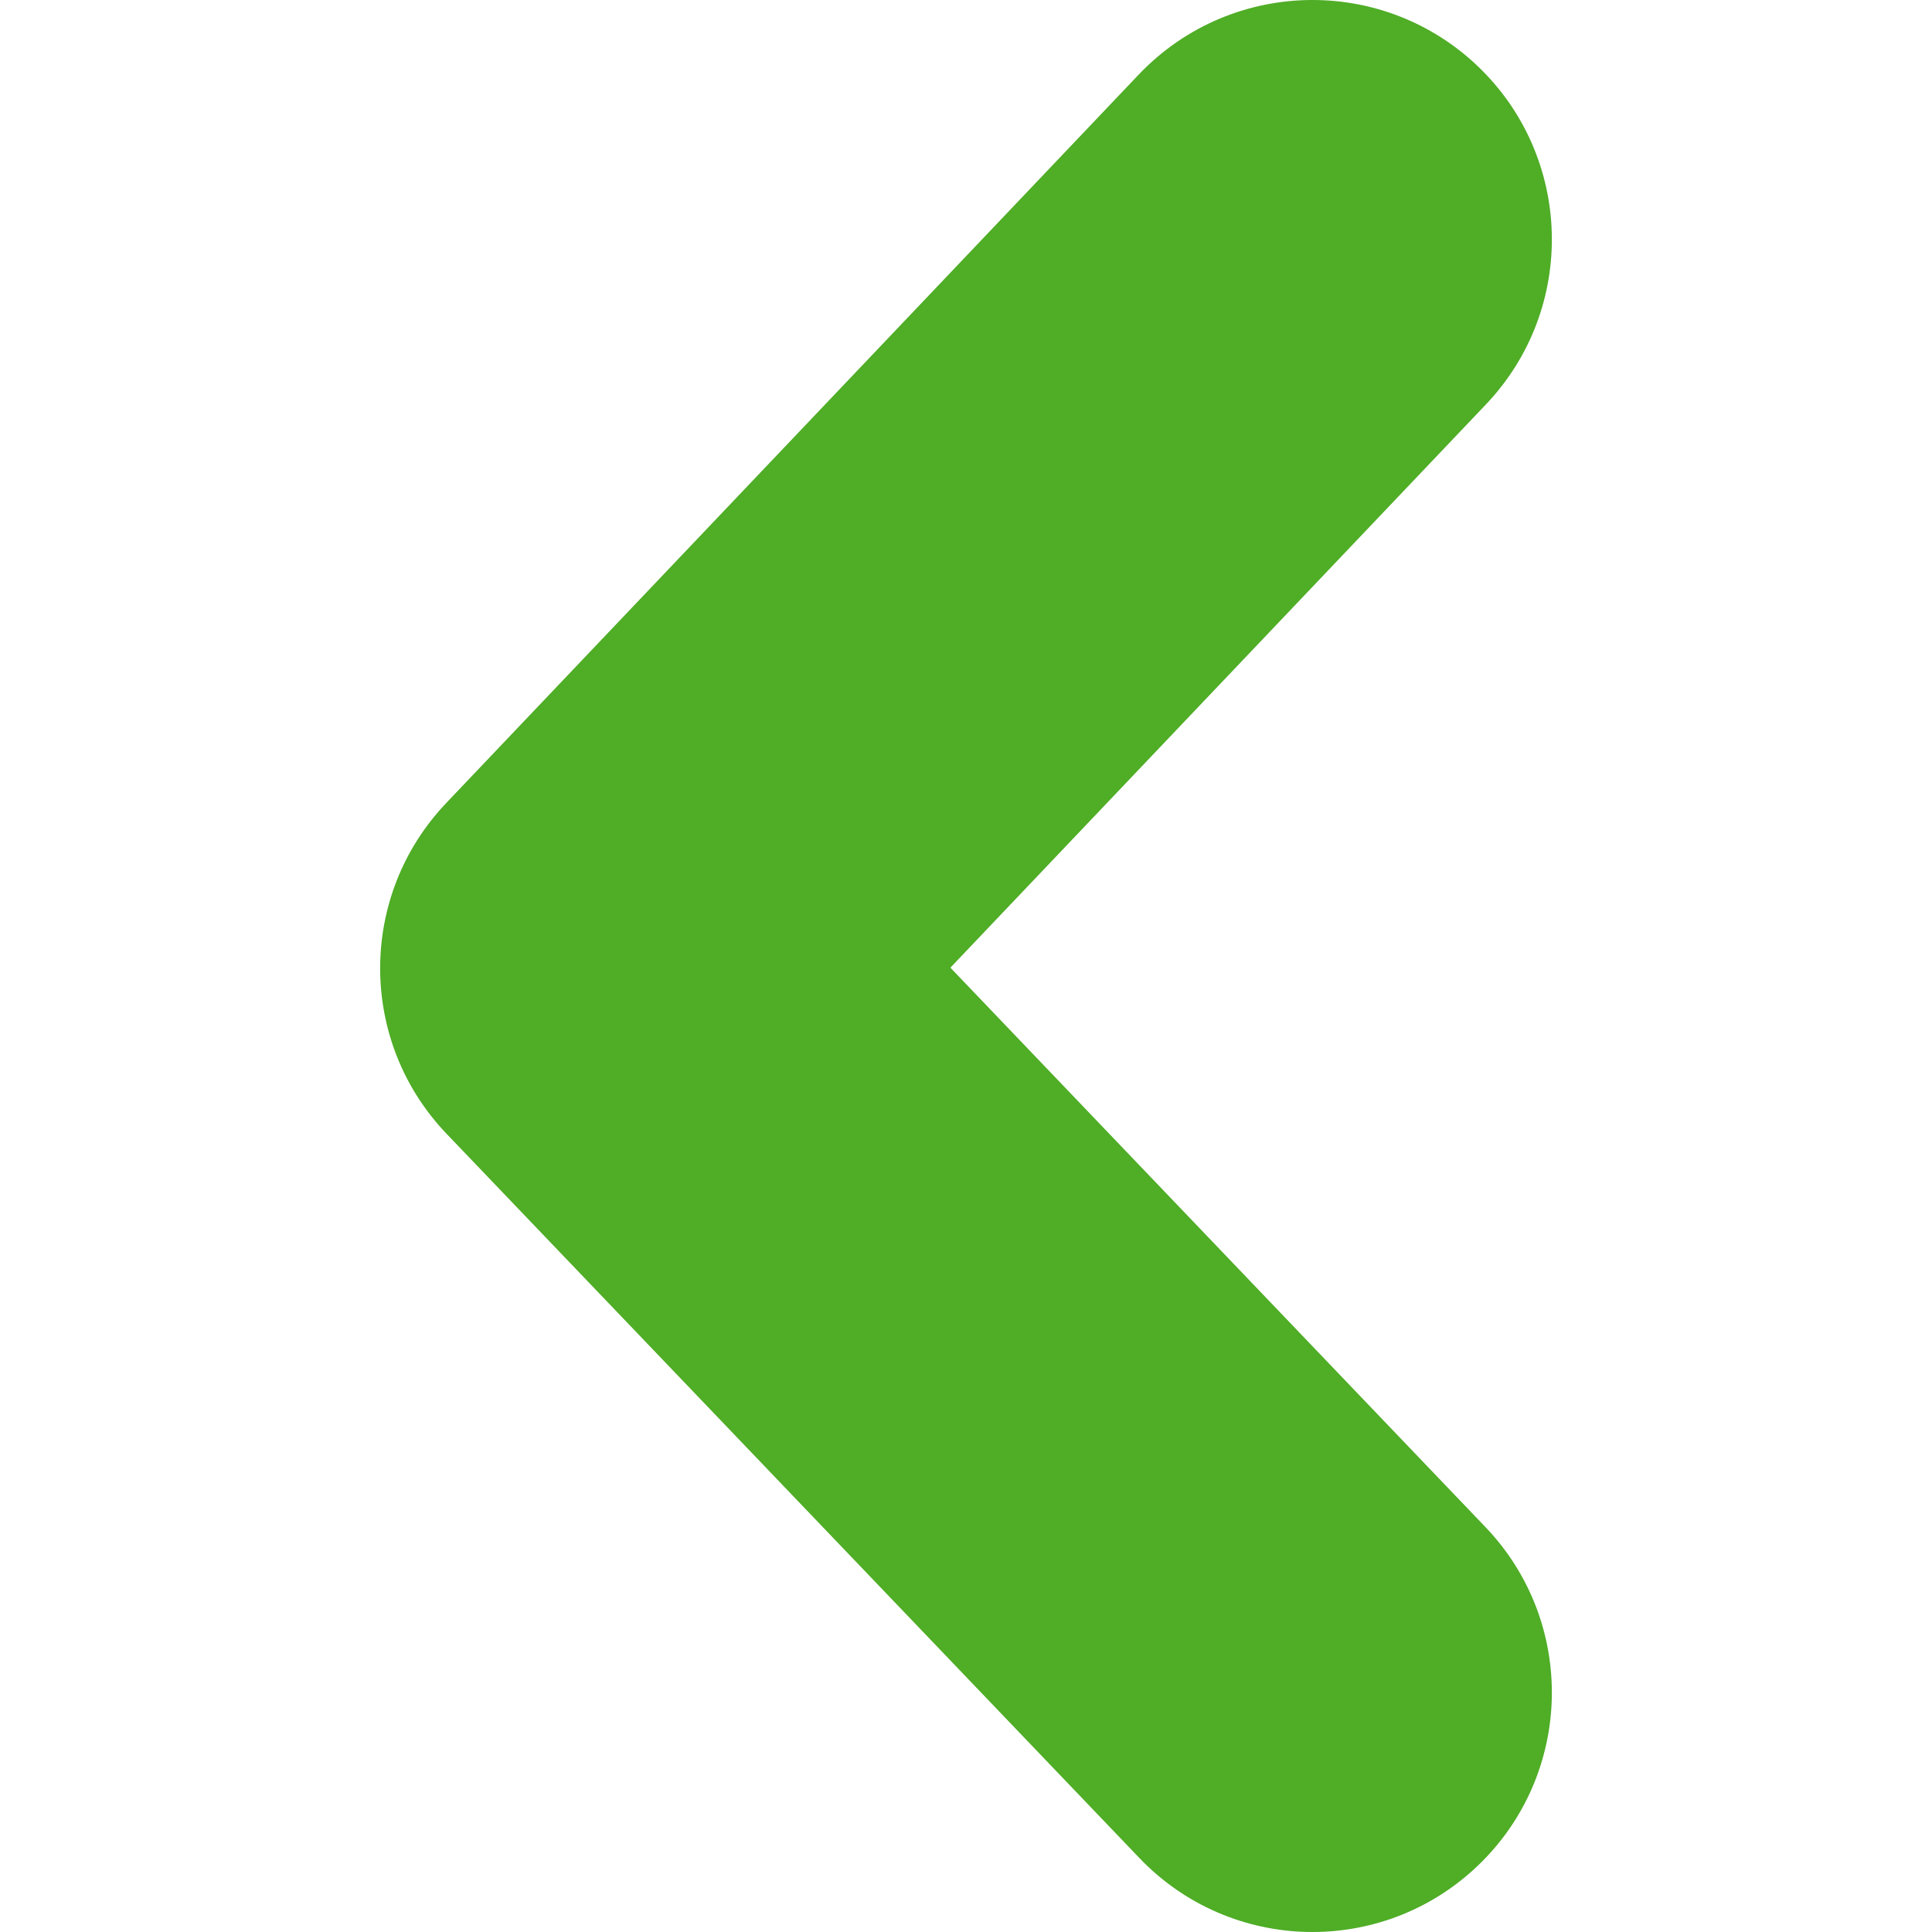
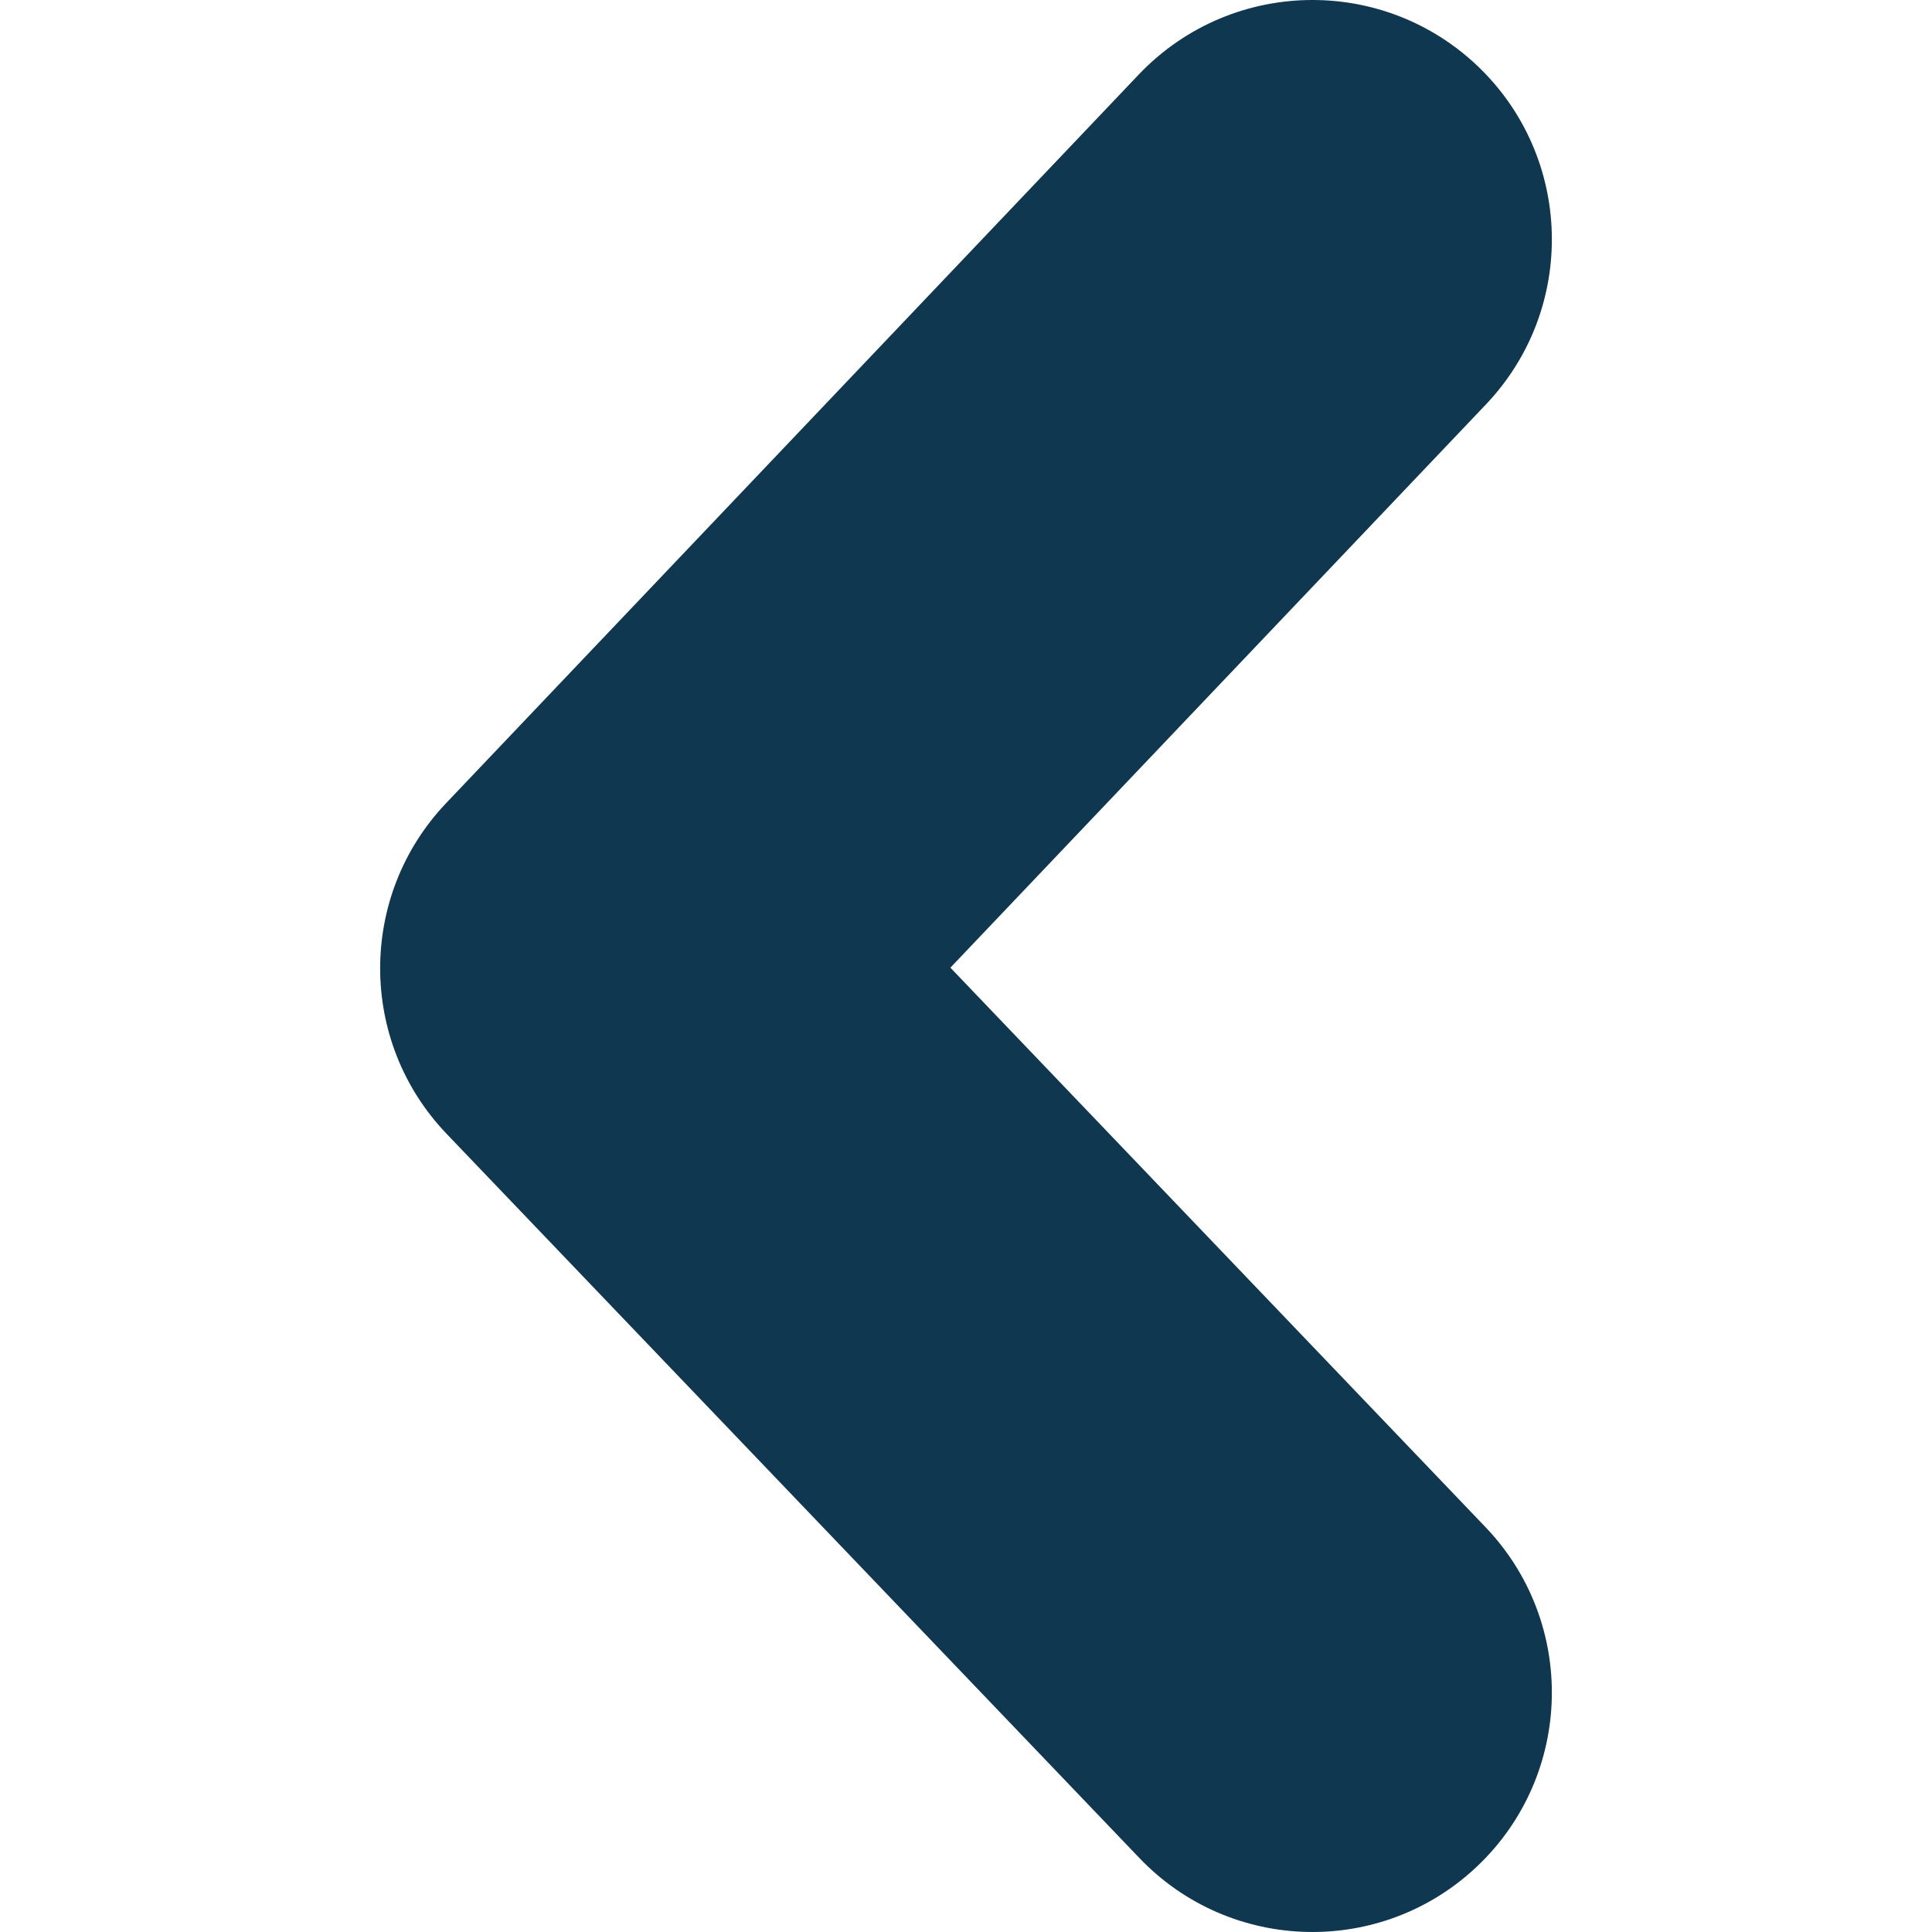
<svg xmlns="http://www.w3.org/2000/svg" version="1.1" id="Calque_1" x="0px" y="0px" width="512px" height="512px" viewBox="0 0 512 512" enable-background="new 0 0 512 512" xml:space="preserve">
-   <path fill="#4FAD26" d="M347.821-0.002c15.71,0,31.431,5.797,43.713,17.456c25.389,24.143,26.401,64.306,2.27,89.706  l-141.94,149.283l141.796,148.249c24.22,25.311,23.33,65.475-1.991,89.706c-25.334,24.231-65.486,23.33-89.706-1.991  l-183.628-191.95c-23.408-24.477-23.453-63.026-0.145-87.581L301.807,19.724C314.301,6.629,331.021-0.002,347.821-0.002z" />
+   <path fill="#0f3750" d="M347.821-0.002c15.71,0,31.431,5.797,43.713,17.456c25.389,24.143,26.401,64.306,2.27,89.706  l-141.94,149.283l141.796,148.249c24.22,25.311,23.33,65.475-1.991,89.706c-25.334,24.231-65.486,23.33-89.706-1.991  l-183.628-191.95c-23.408-24.477-23.453-63.026-0.145-87.581L301.807,19.724C314.301,6.629,331.021-0.002,347.821-0.002z" />
</svg>
